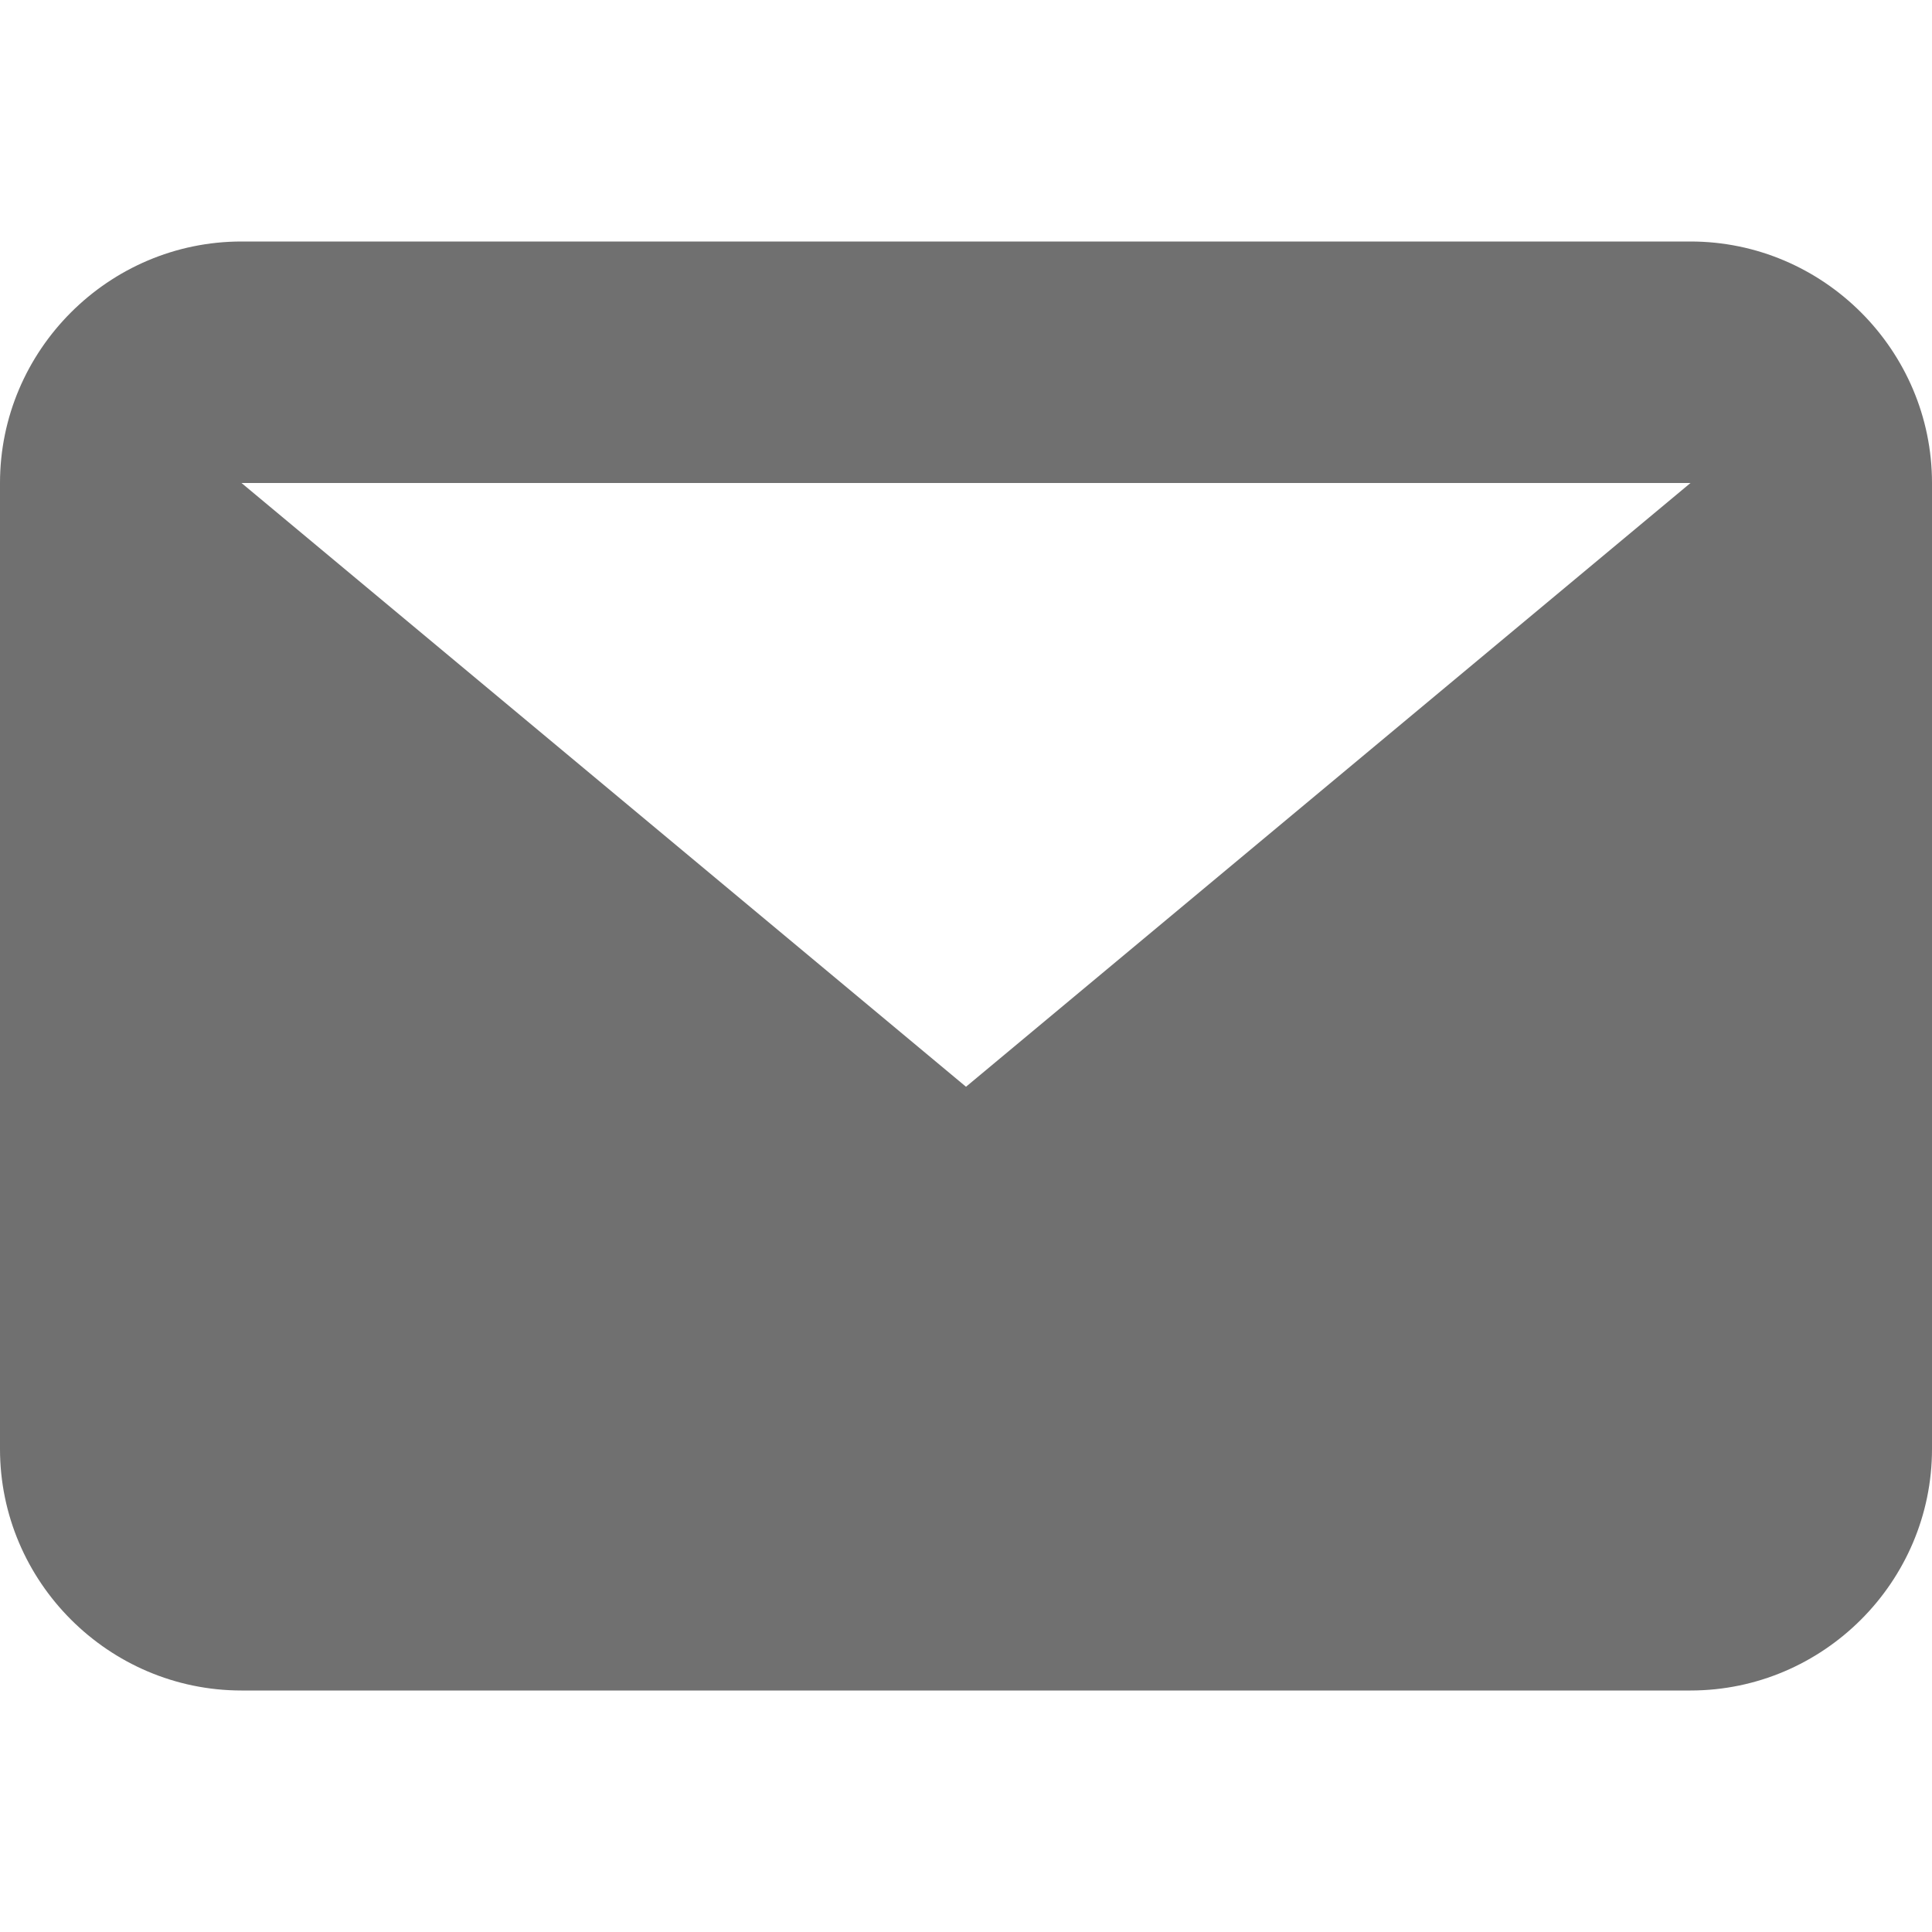
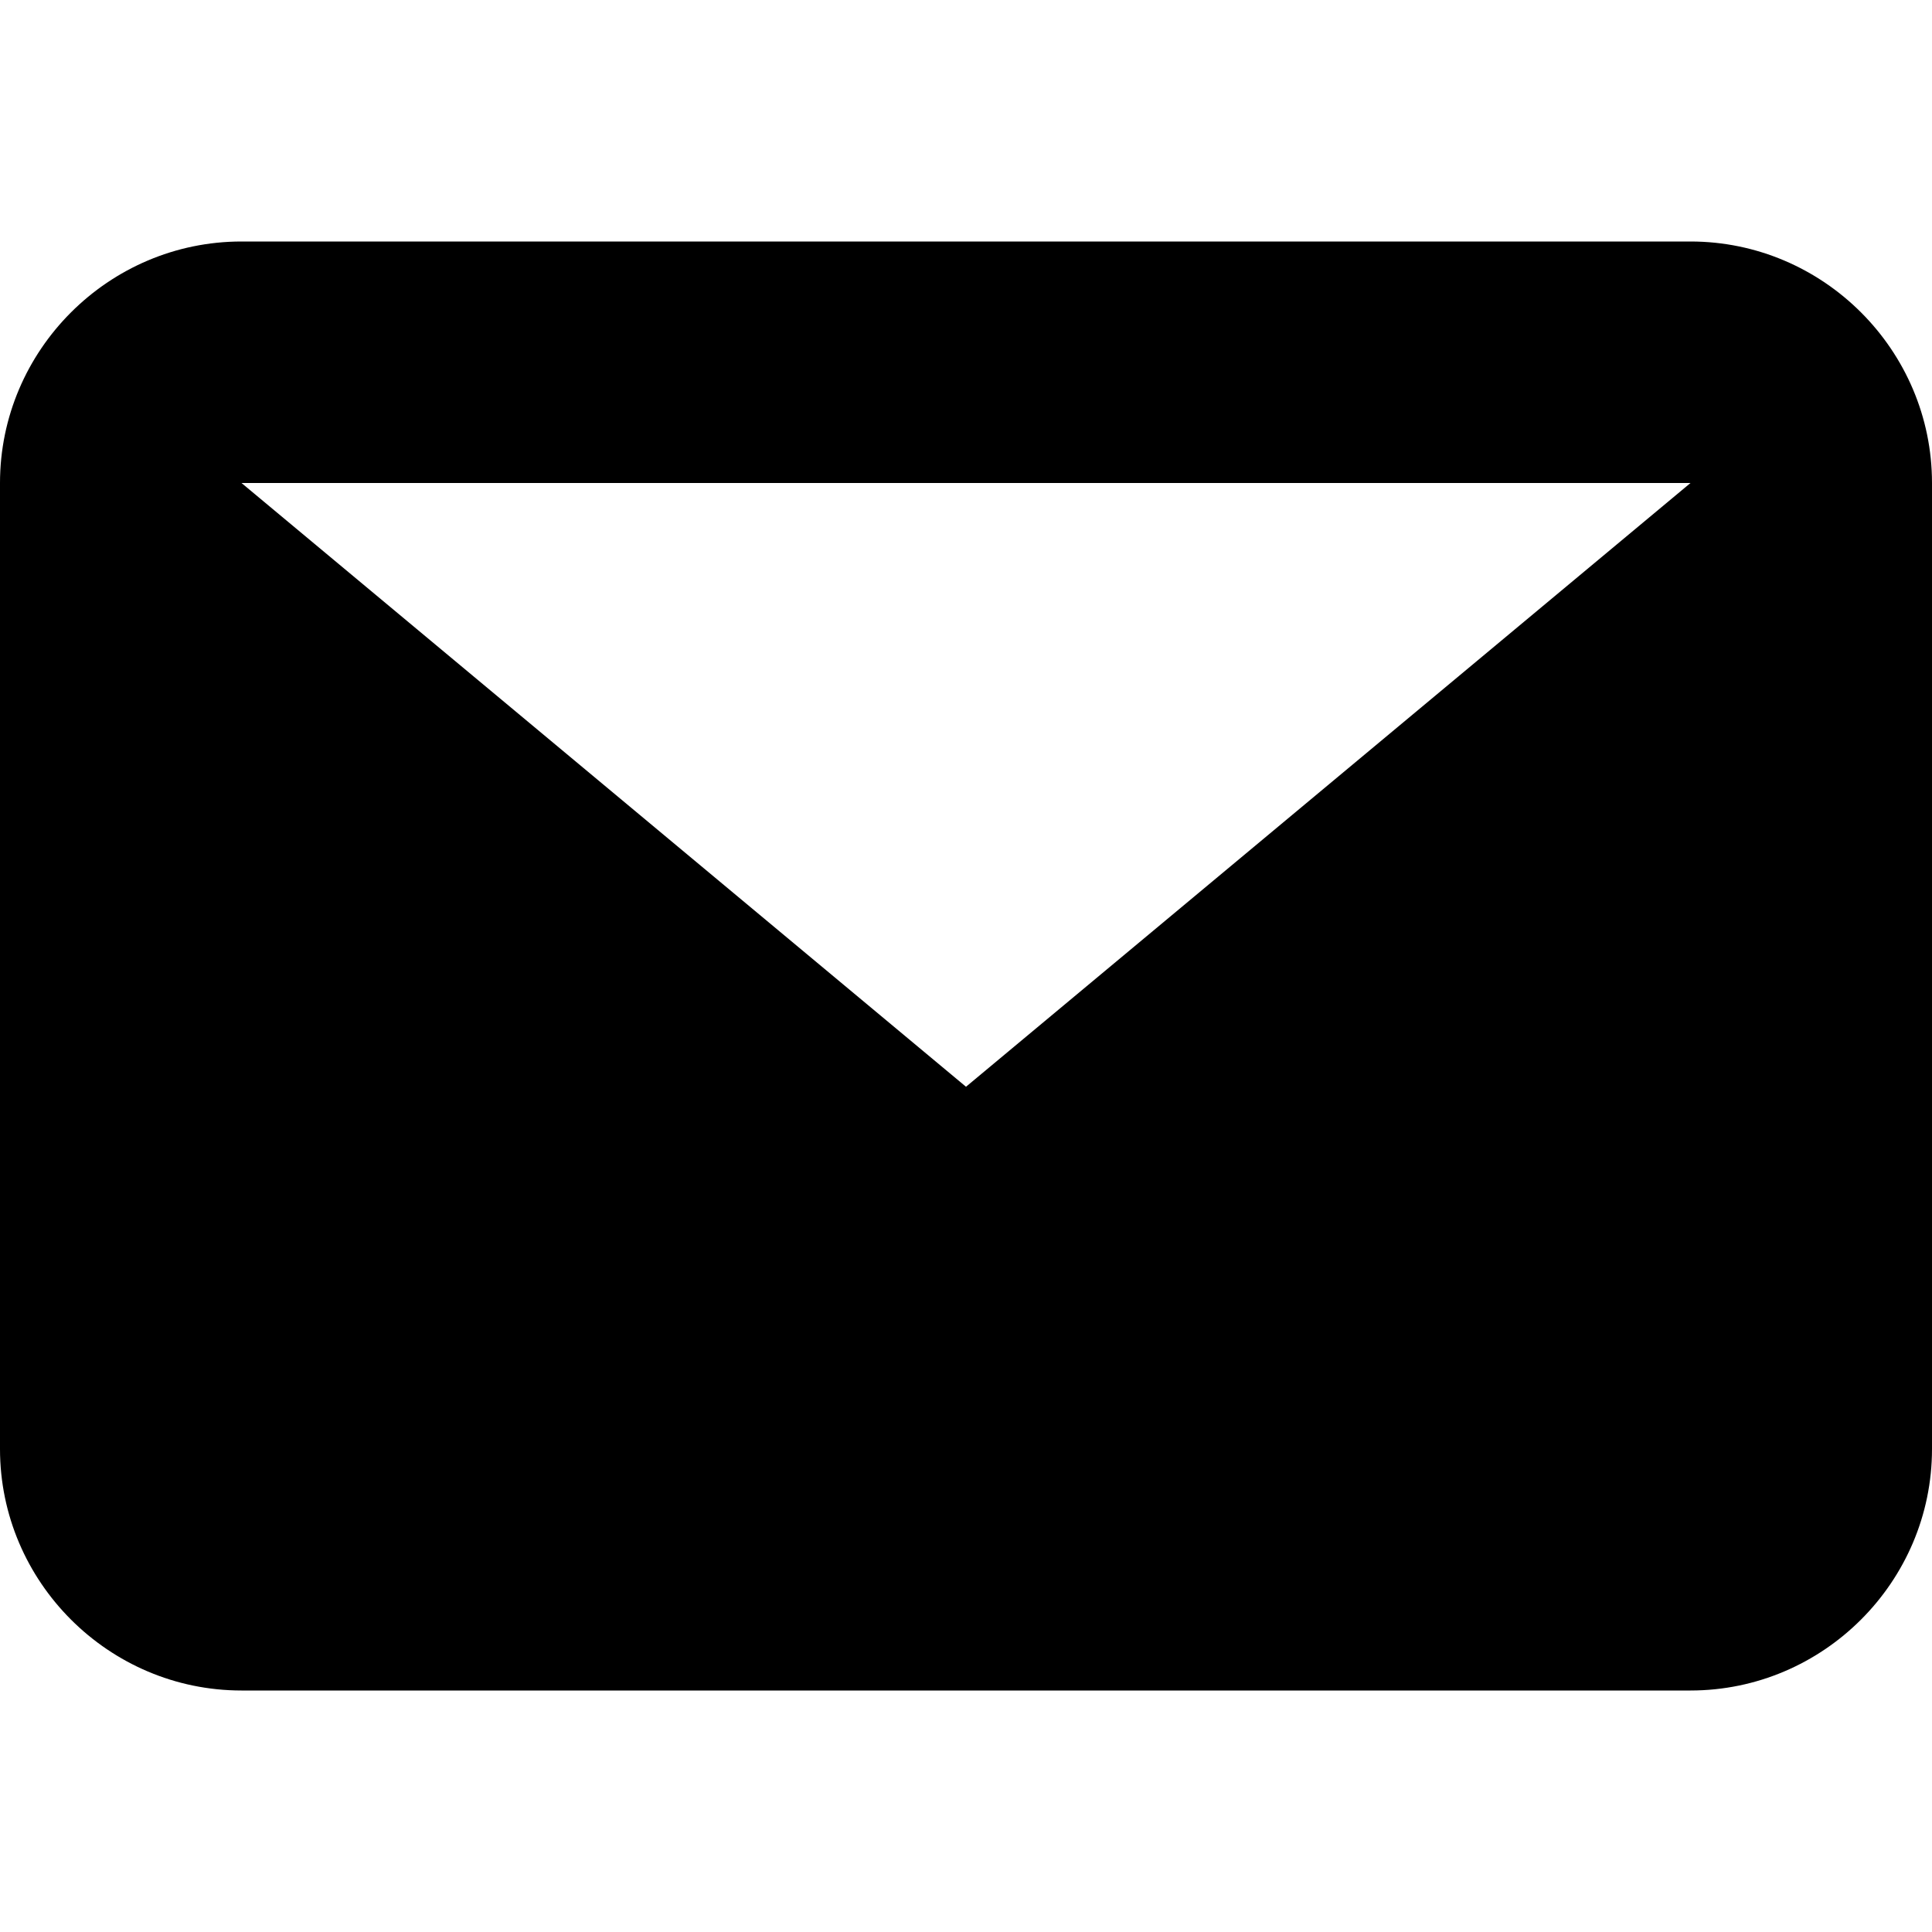
<svg xmlns="http://www.w3.org/2000/svg" version="1.1" id="Calque_1" x="0px" y="0px" viewBox="0 0 16 16" style="enable-background:new 0 0 16 16;" xml:space="preserve">
  <style type="text/css">
- 	.st0{fill:#F03434;}
- 	.st1{fill:none;}
- 	.st2{fill-rule:evenodd;clip-rule:evenodd;fill:#707070;}
+ 	.st0{fill-rule:evenodd;clip-rule:evenodd;}
</style>
-   <path id="Tracé_110" class="st0" d="M-274.45-402.91l-5.69,5.85l-2.46,7.08l7.08-2.31l5.69-5.69L-274.45-402.91z M-267.21-403.38  l-2-2c-0.69-0.76-1.87-0.83-2.63-0.13c-0.05,0.04-0.09,0.09-0.13,0.13l-1.69,1.69l4.61,4.77l1.85-1.85  c0.38-0.36,0.61-0.86,0.62-1.38C-266.64-402.62-266.86-403.06-267.21-403.38z" />
-   <rect id="Rectangle_481" x="0" y="0" class="st1" width="16" height="16" />
-   <path id="Tracé_642" class="st2" d="M14,4H2l6,5L14,4z M0,4c0-1.1,0.9-2,2-2h12c1.1,0,2,0.9,2,2v8c0,1.1-0.9,2-2,2H2  c-1.1,0-2-0.9-2-2V4z" />
+   <path id="Tracé_642" class="st0" d="M14,4H2l6,5L14,4z M0,4c0-1.1,0.9-2,2-2h12c1.1,0,2,0.9,2,2v8c0,1.1-0.9,2-2,2H2  c-1.1,0-2-0.9-2-2V4z" />
</svg>
